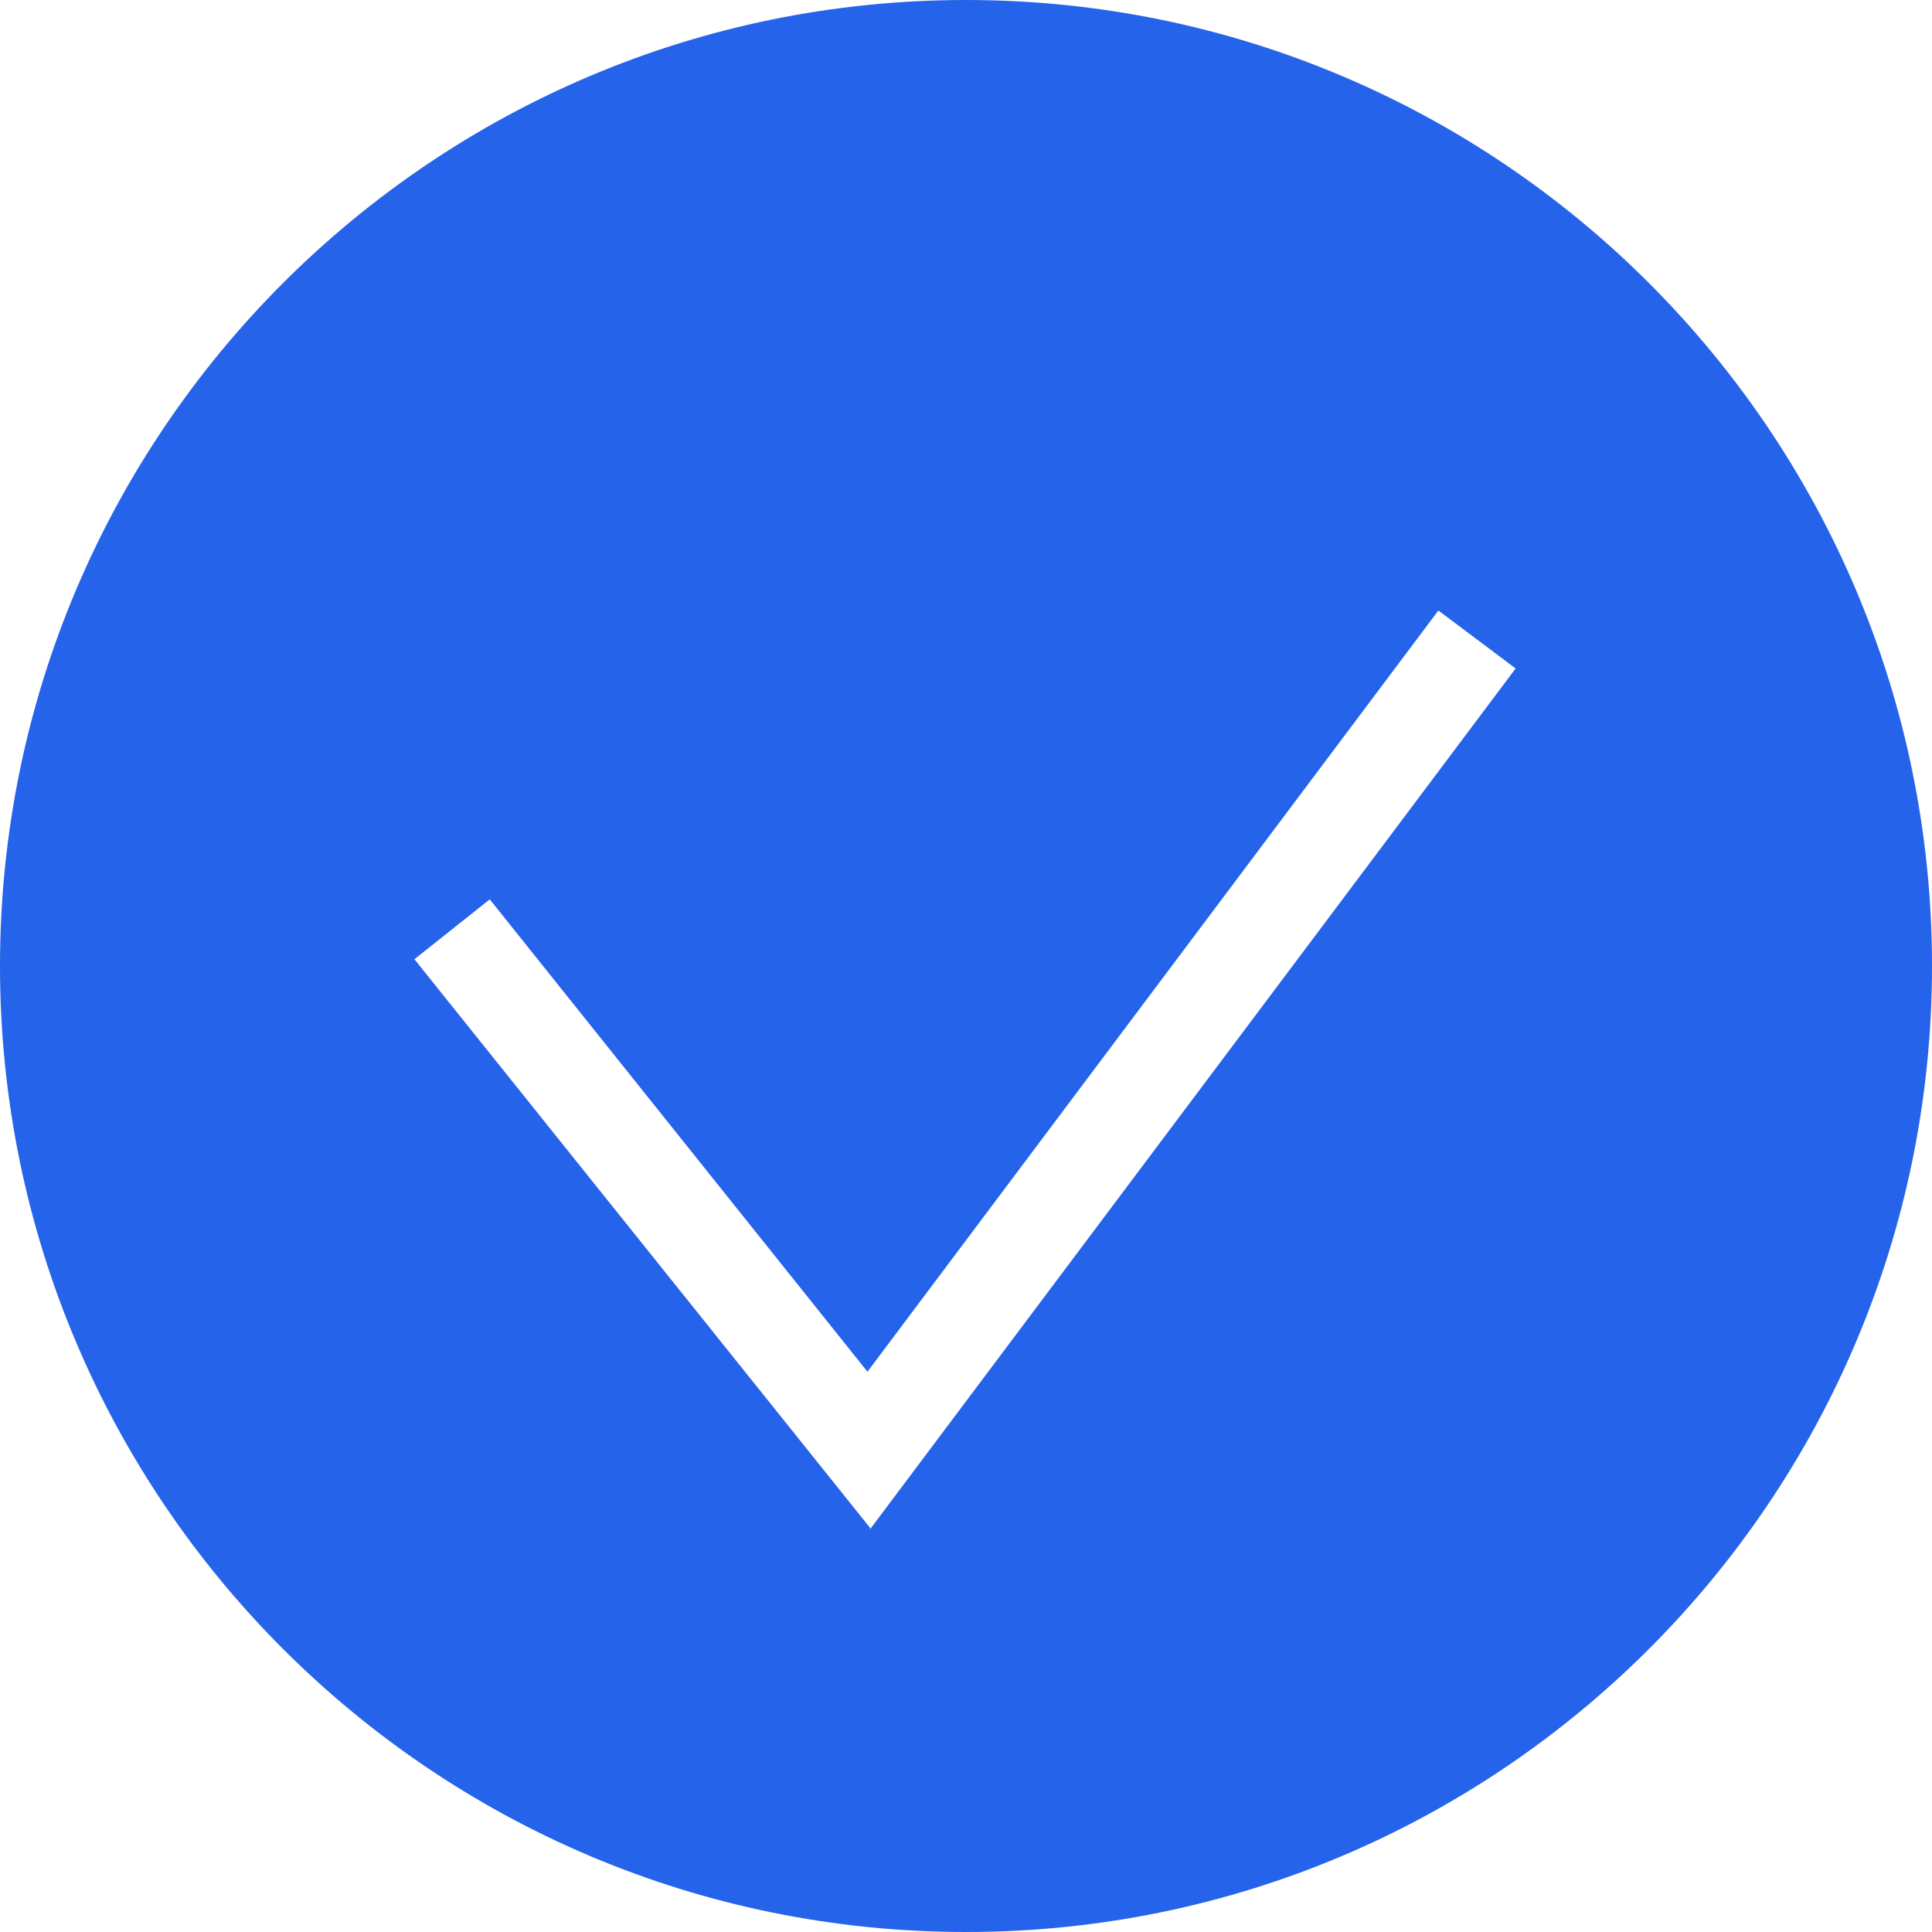
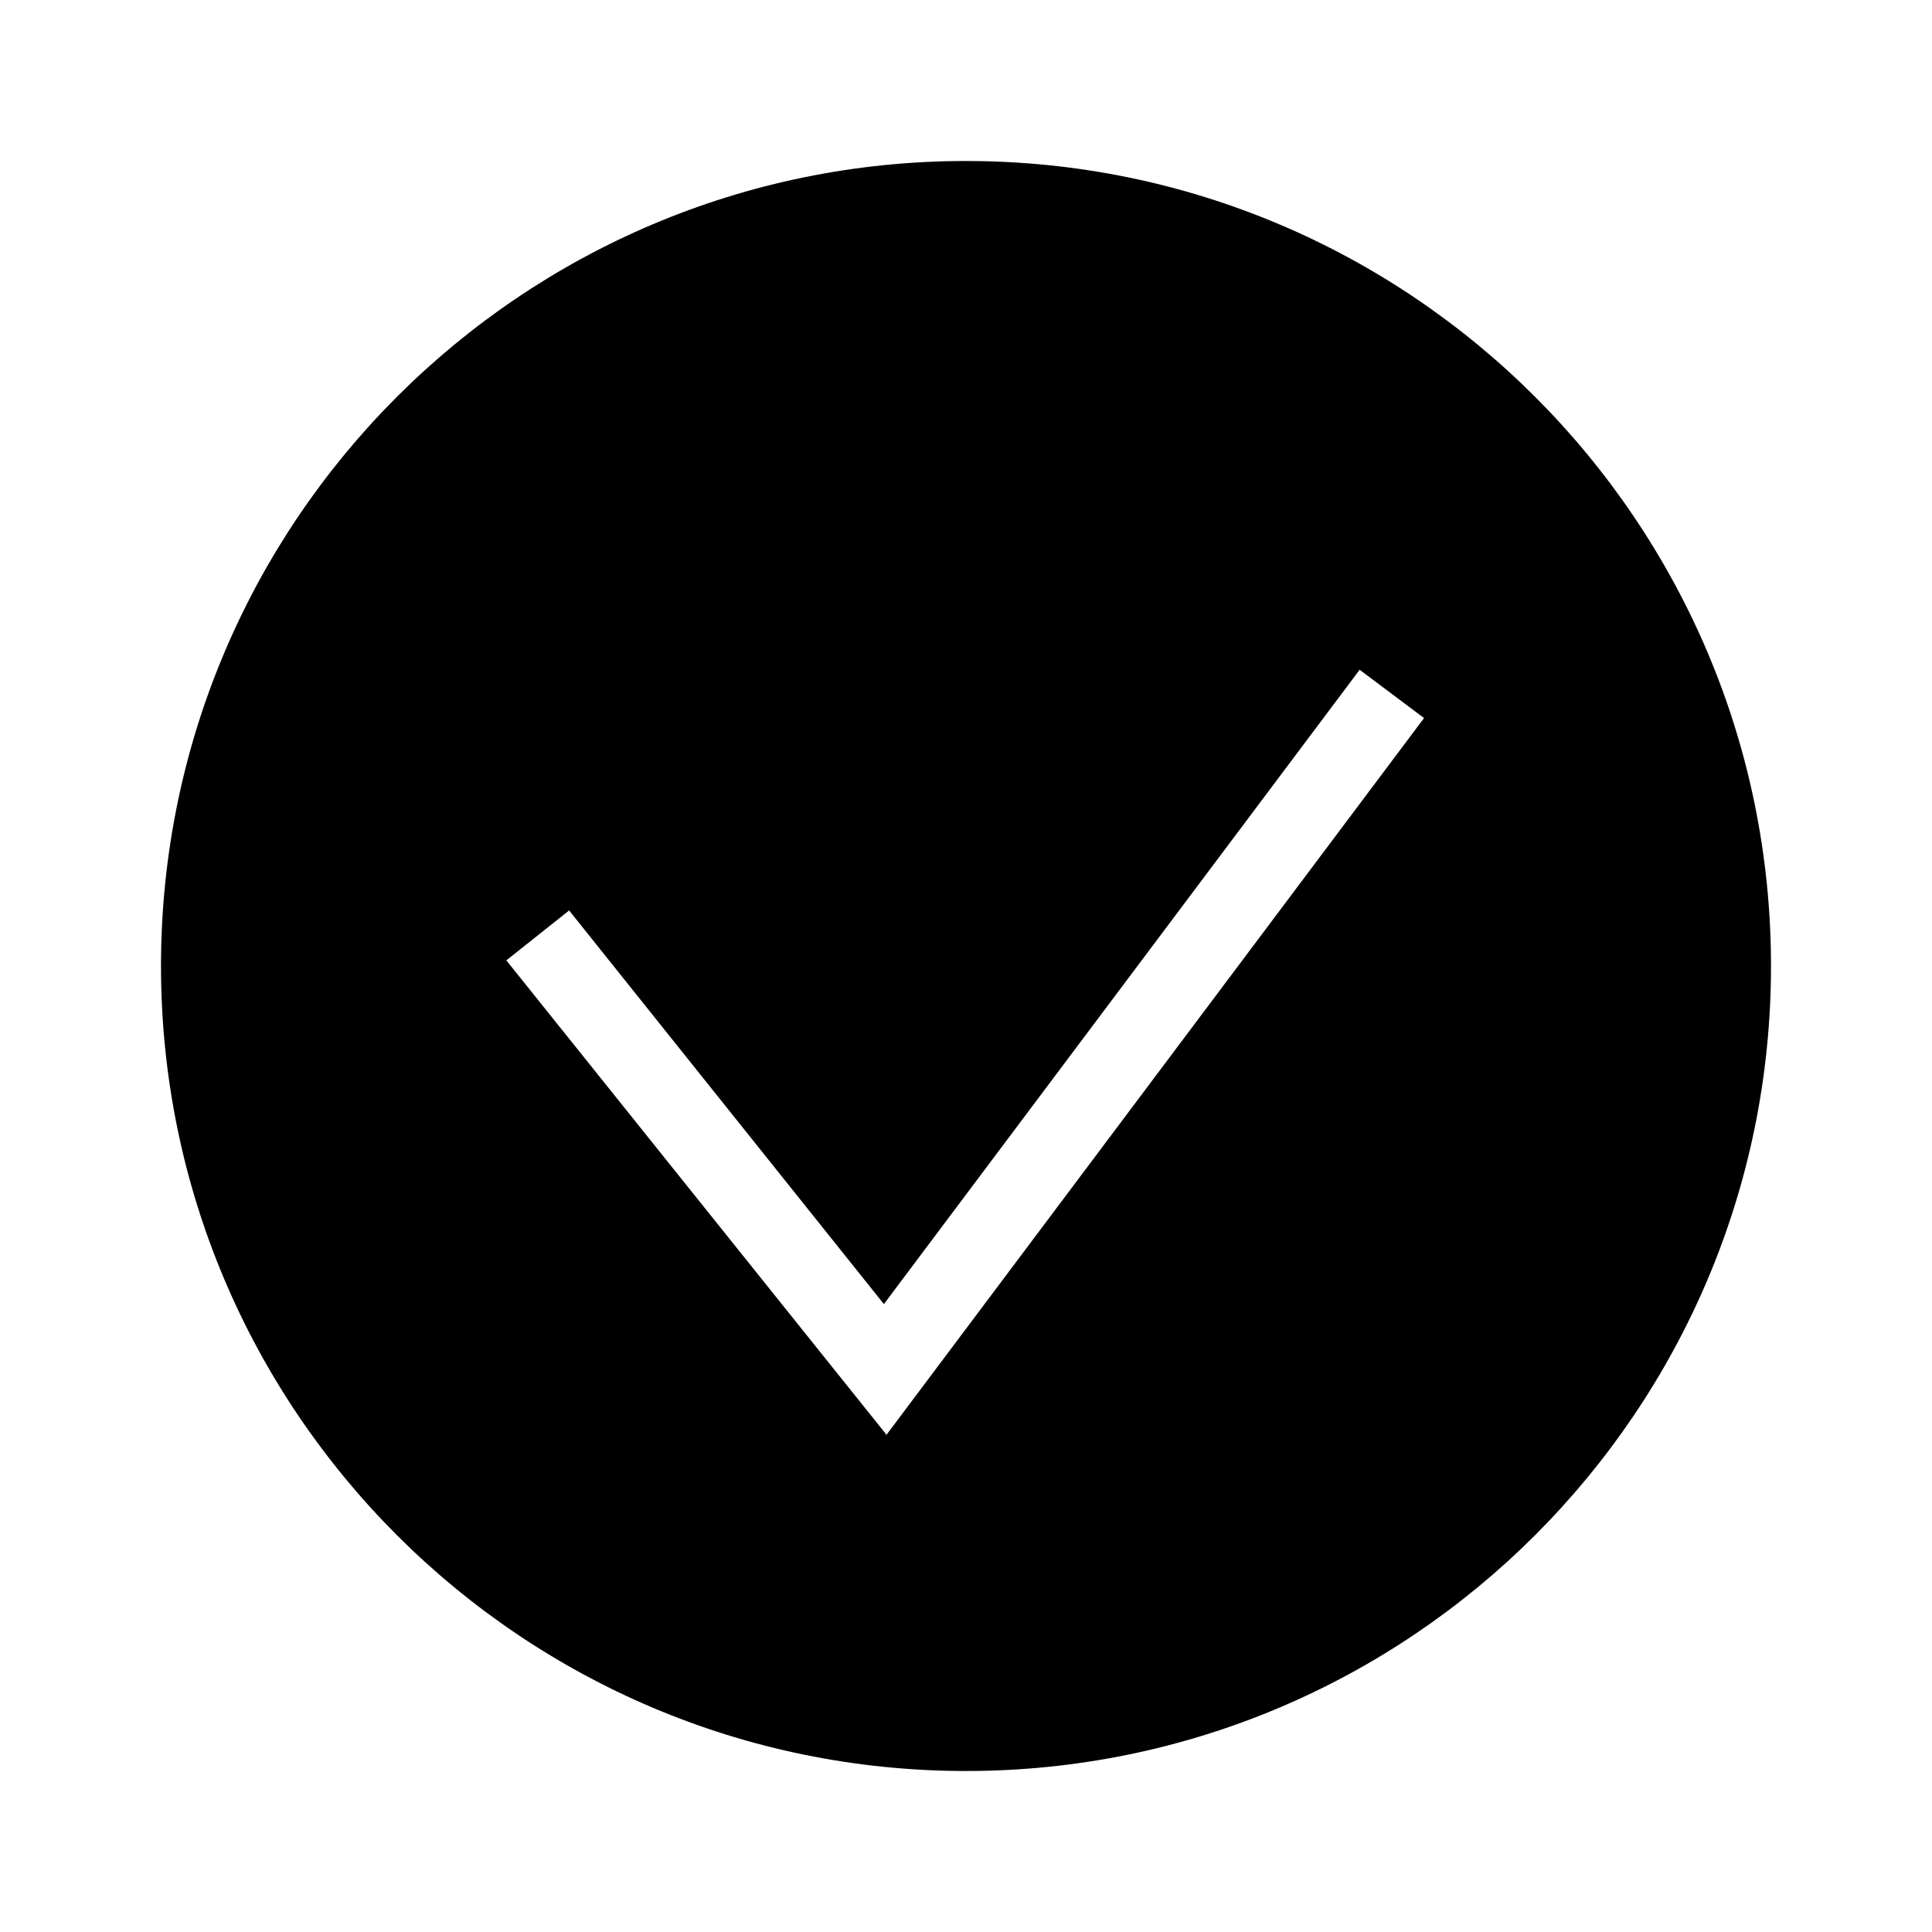
- <svg xmlns="http://www.w3.org/2000/svg" width="20" height="20" viewBox="0 0 20 20" fill="none">
-   <path d="M10 0C4.48 0 0 4.48 0 10C0 15.52 4.48 20 10 20C15.52 20 20 15.52 20 10C20 4.48 15.52 0 10 0ZM9.01 15.82L4.29 9.93L5.07 9.31L8.98 14.2L14.89 6.32L15.69 6.92L9 15.84L9.01 15.82Z" fill="#2563EB" />
+ <svg xmlns="http://www.w3.org/2000/svg" width="current" height="current" viewBox="0 0 24 24" fill="currentColor">
+   <path d="M12 2C6.48 2 2 6.48 2 12C2 17.52 6.48 22 12 22C17.52 22 22 17.52 22 12C22 6.48 17.52 2 12 2ZM11.01 17.82L6.29 11.93L7.07 11.31L10.98 16.2L16.89 8.32L17.69 8.92L11 17.84L11.01 17.82Z" fill="currentColor" />
</svg>
